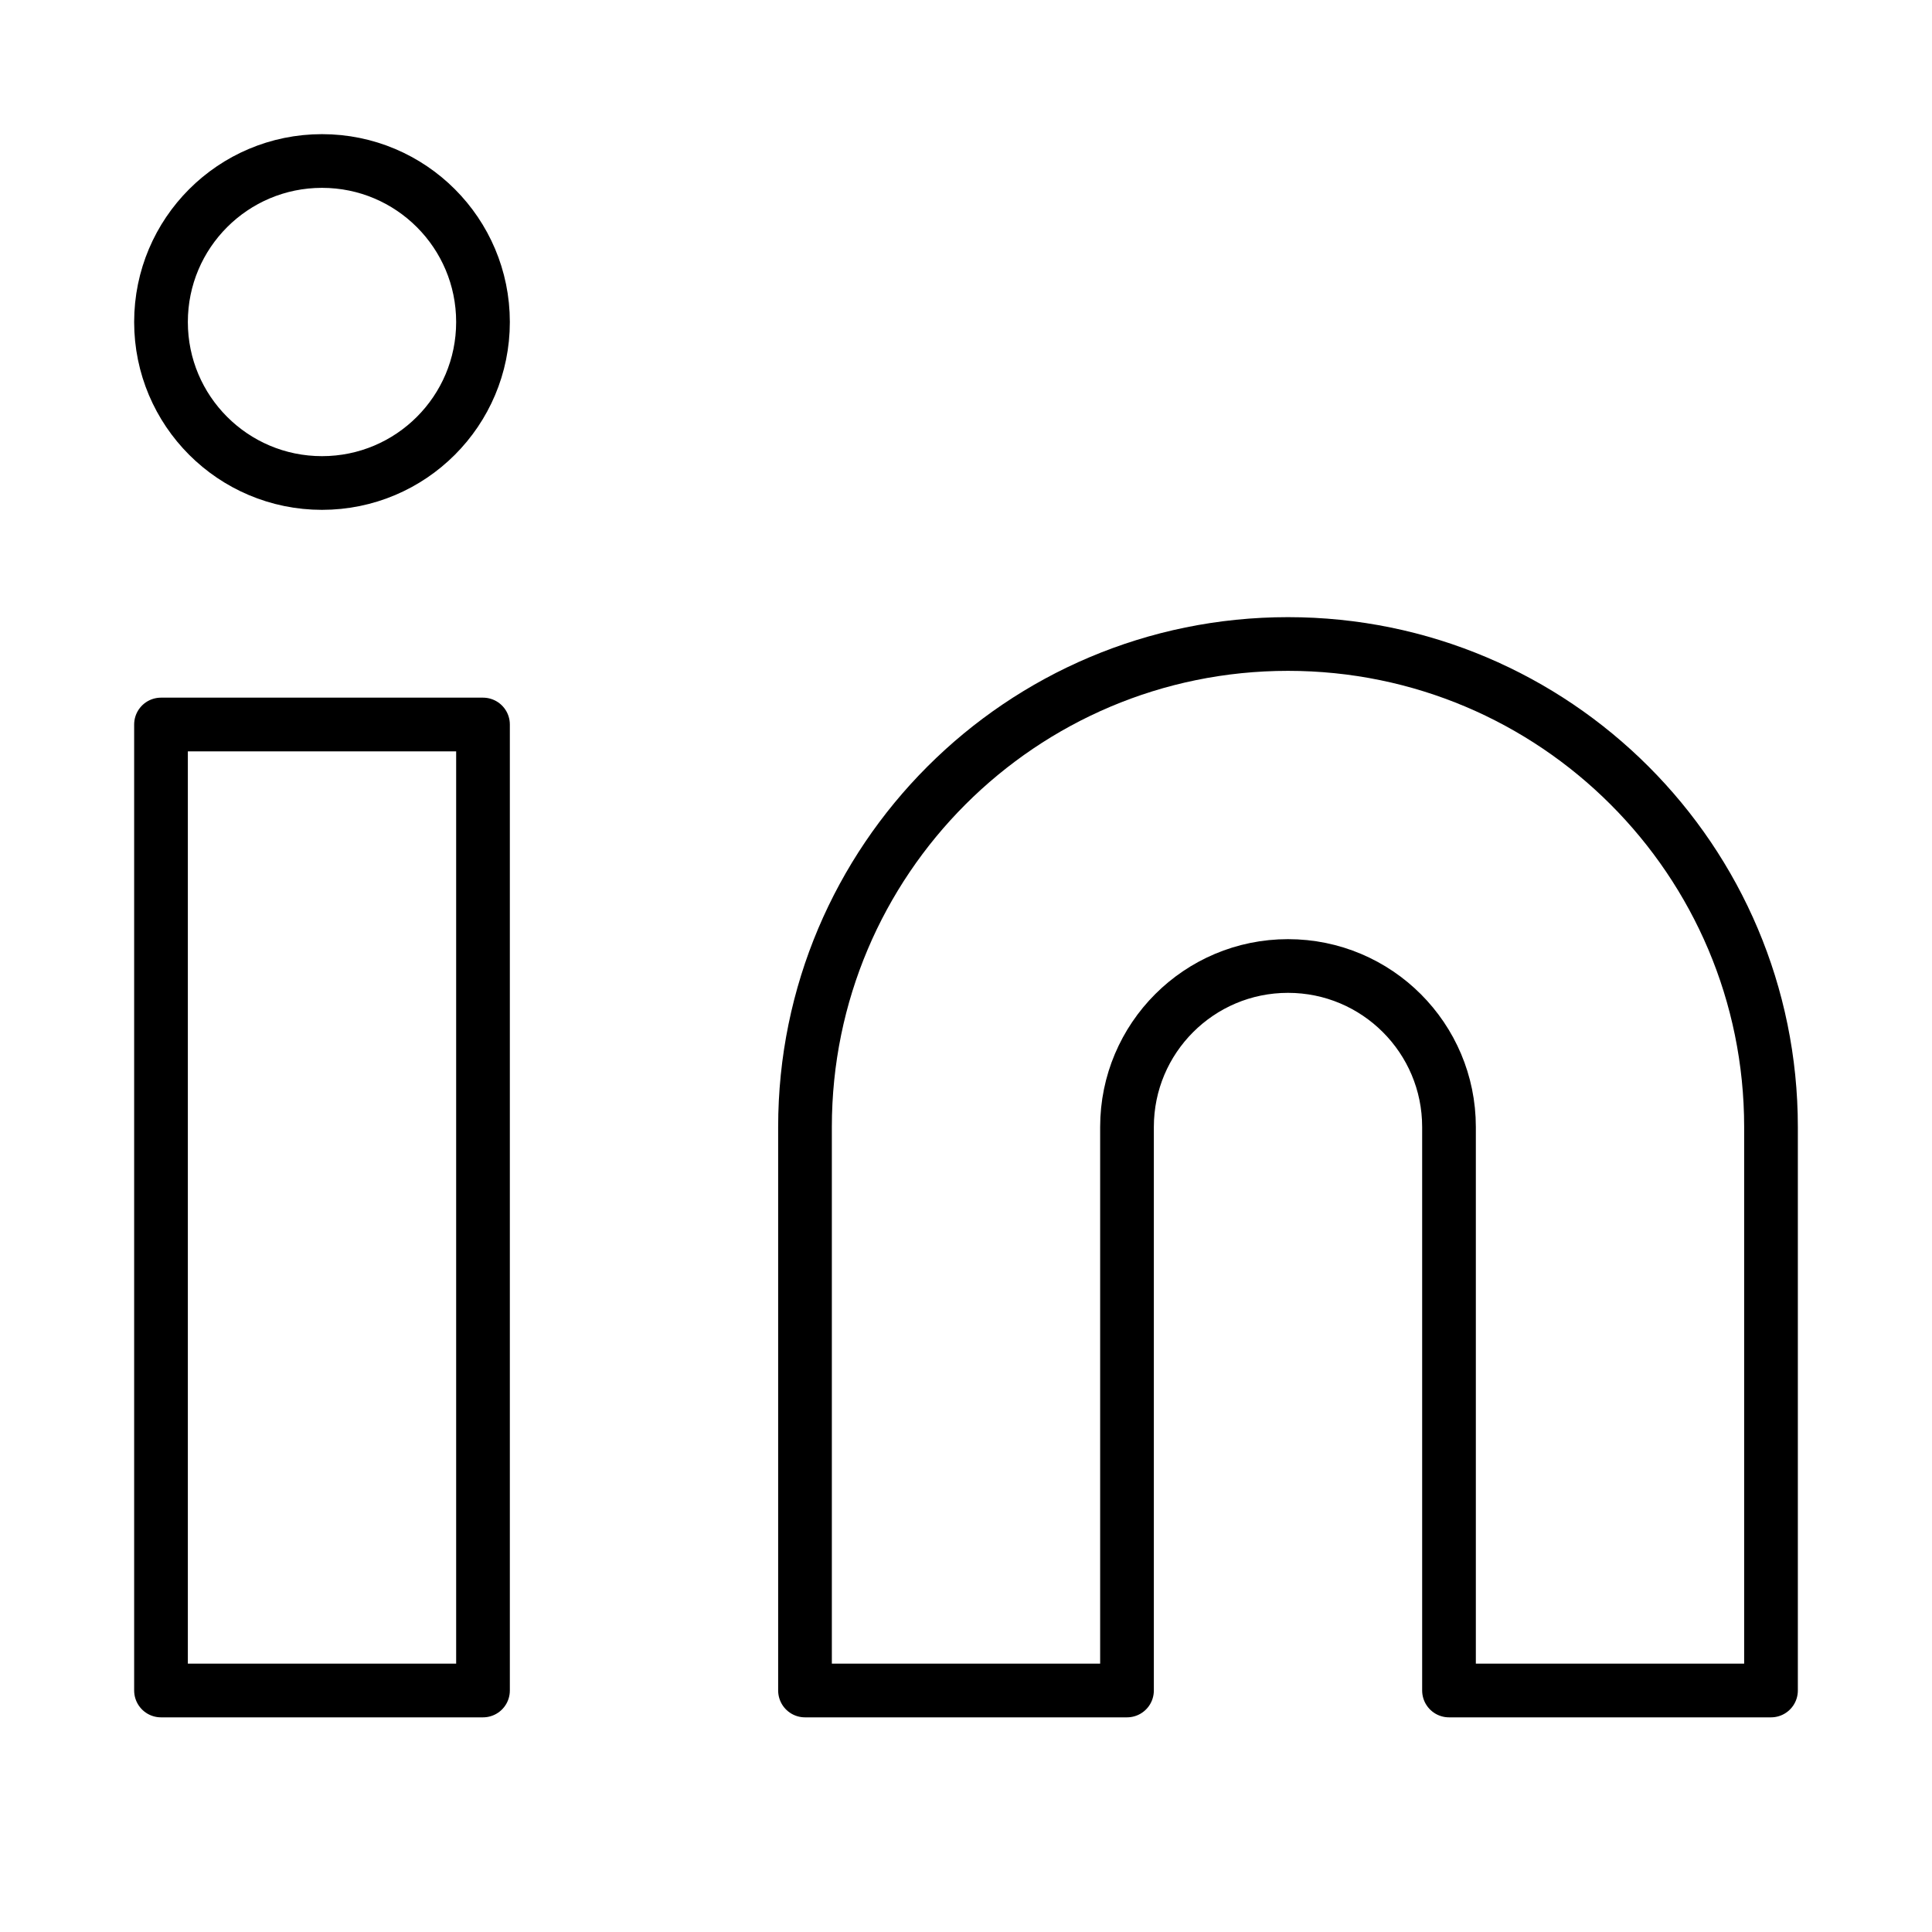
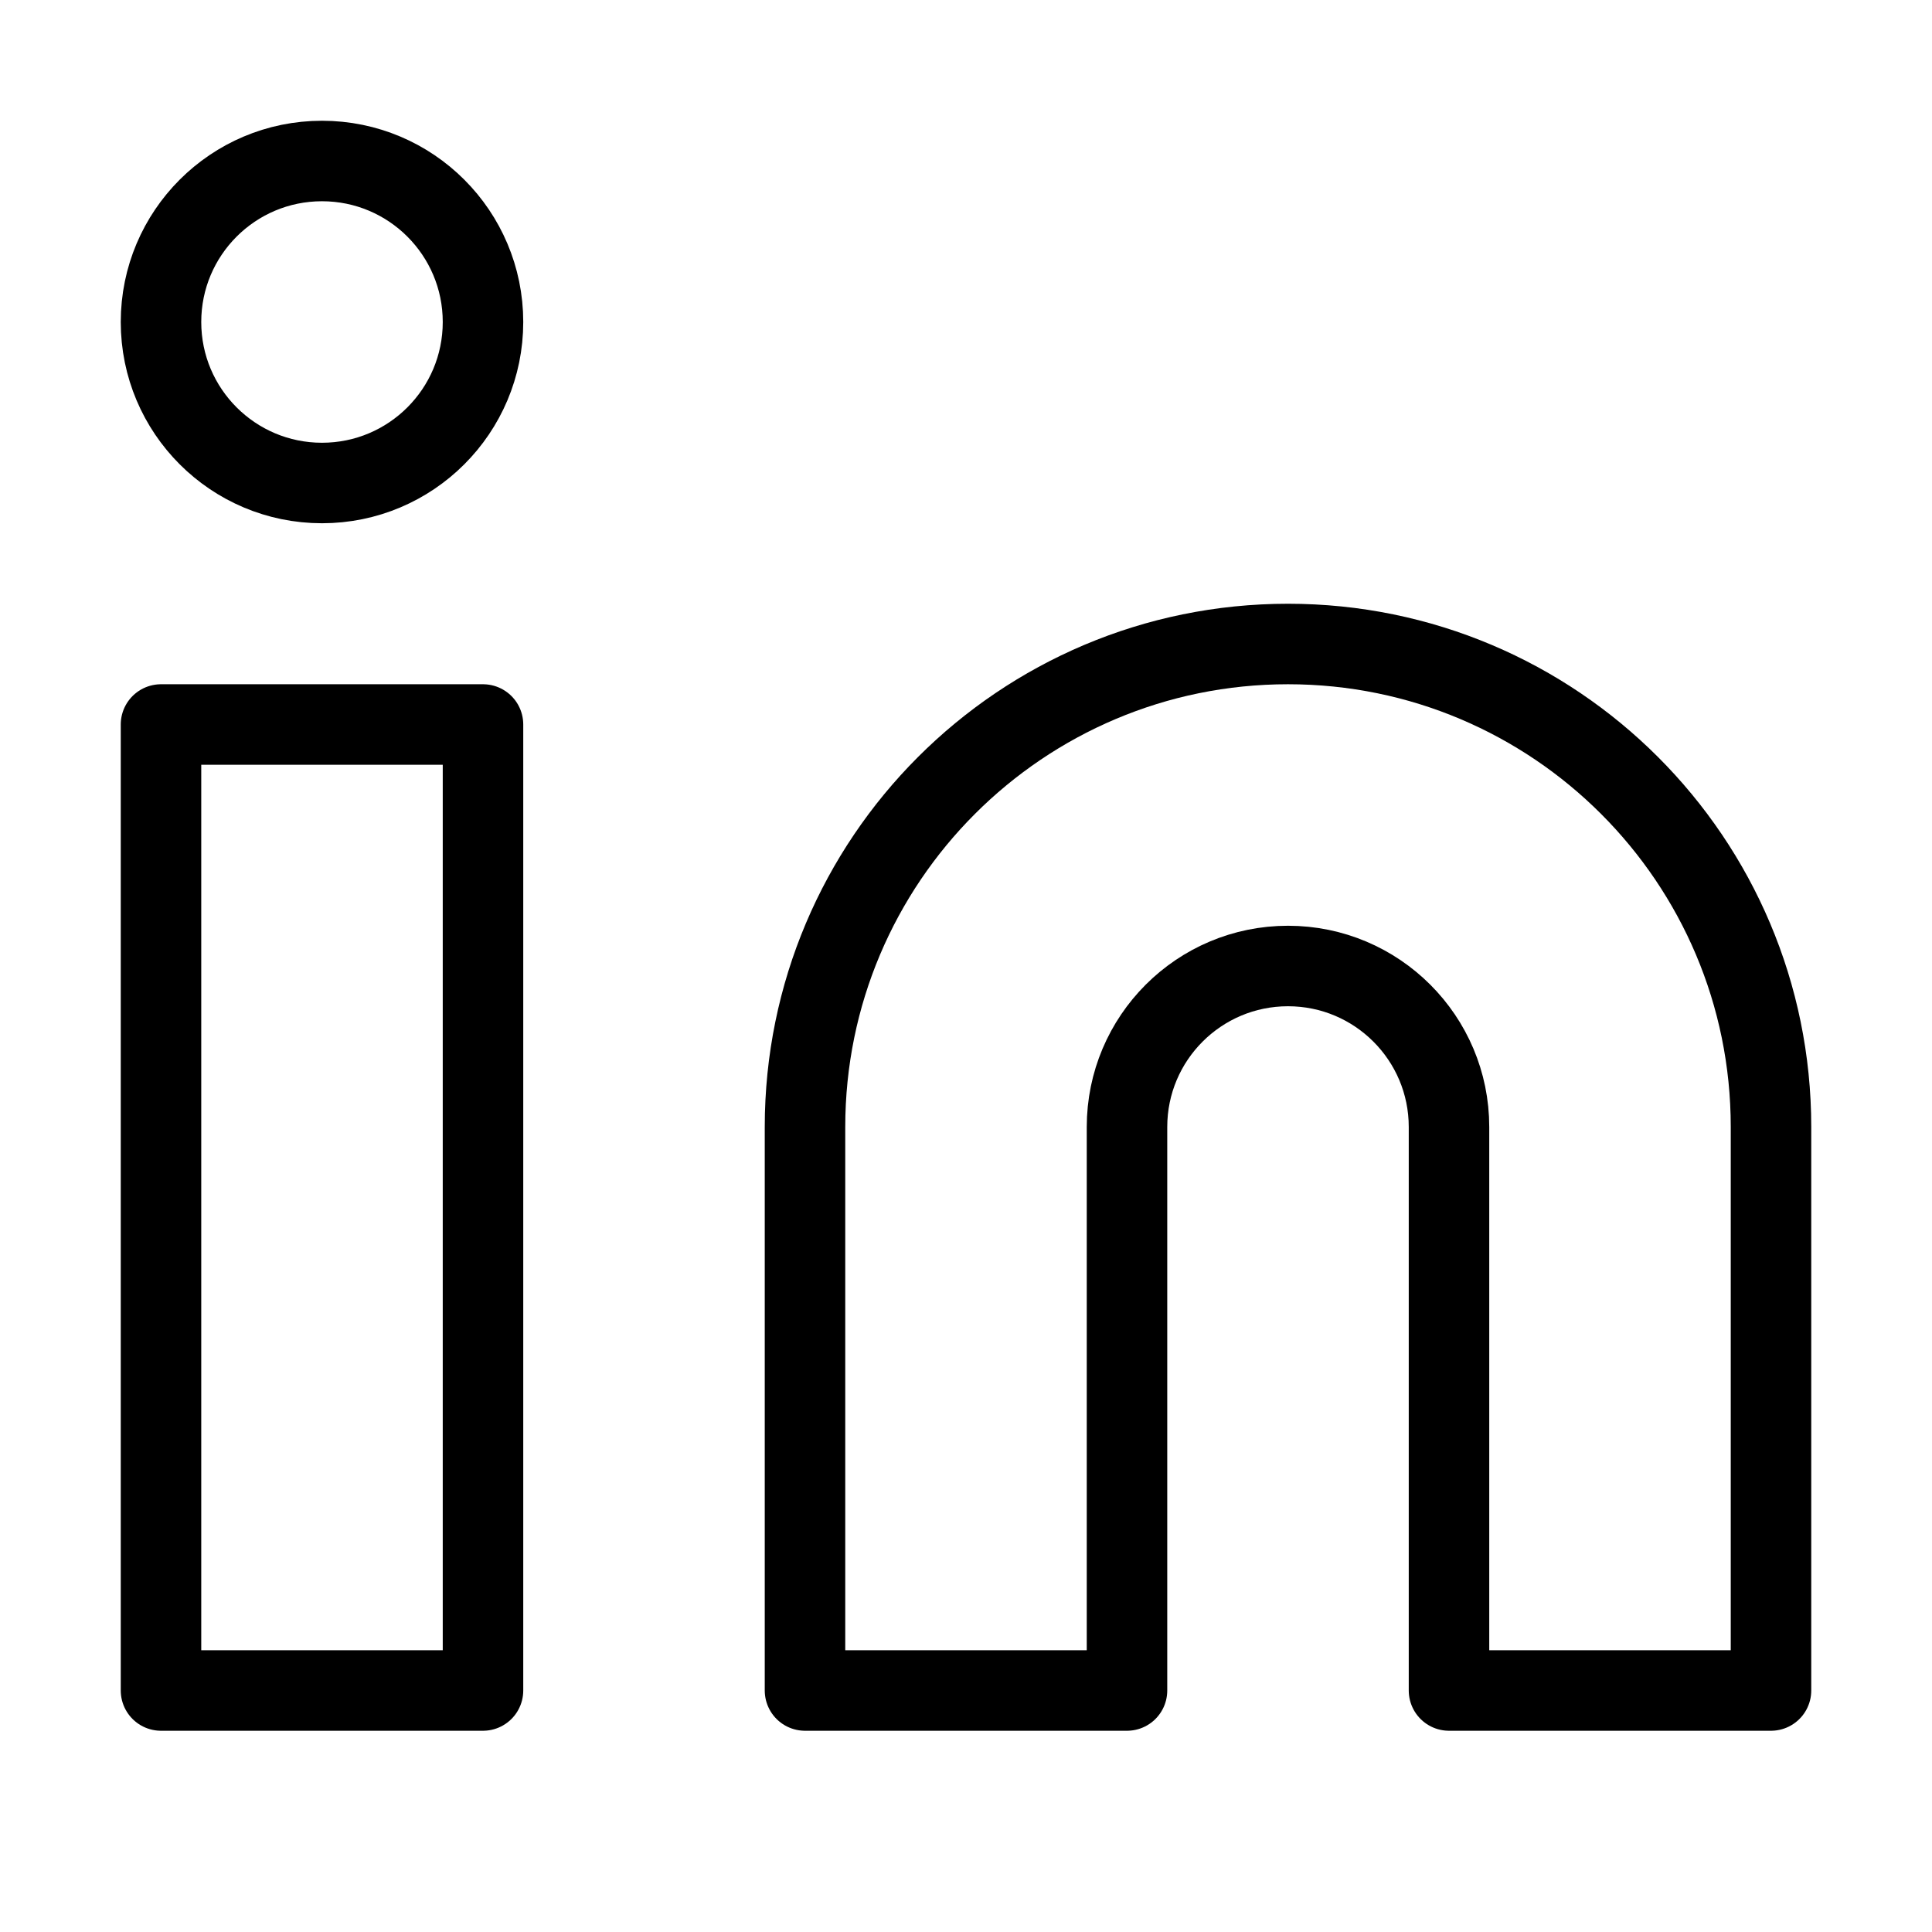
- <svg xmlns="http://www.w3.org/2000/svg" width="36" height="36" viewBox="0 0 24 24" fill="none" stroke="currentColor" stroke-width="0.667" stroke-linecap="round" stroke-linejoin="round" class="lucide lucide-linkedin">
+ <svg xmlns="http://www.w3.org/2000/svg" width="36" height="36" viewBox="0 0 24 24" fill="none" stroke="currentColor" stroke-width="1" stroke-linecap="round" stroke-linejoin="round" class="lucide lucide-linkedin">
  <path d="M16 8a6 6 0 0 1 6 6v7h-4v-7a2 2 0 0 0-2-2 2 2 0 0 0-2 2v7h-4v-7a6 6 0 0 1 6-6z" />
  <rect width="4" height="12" x="2" y="9" />
  <circle cx="4" cy="4" r="2" />
</svg>
